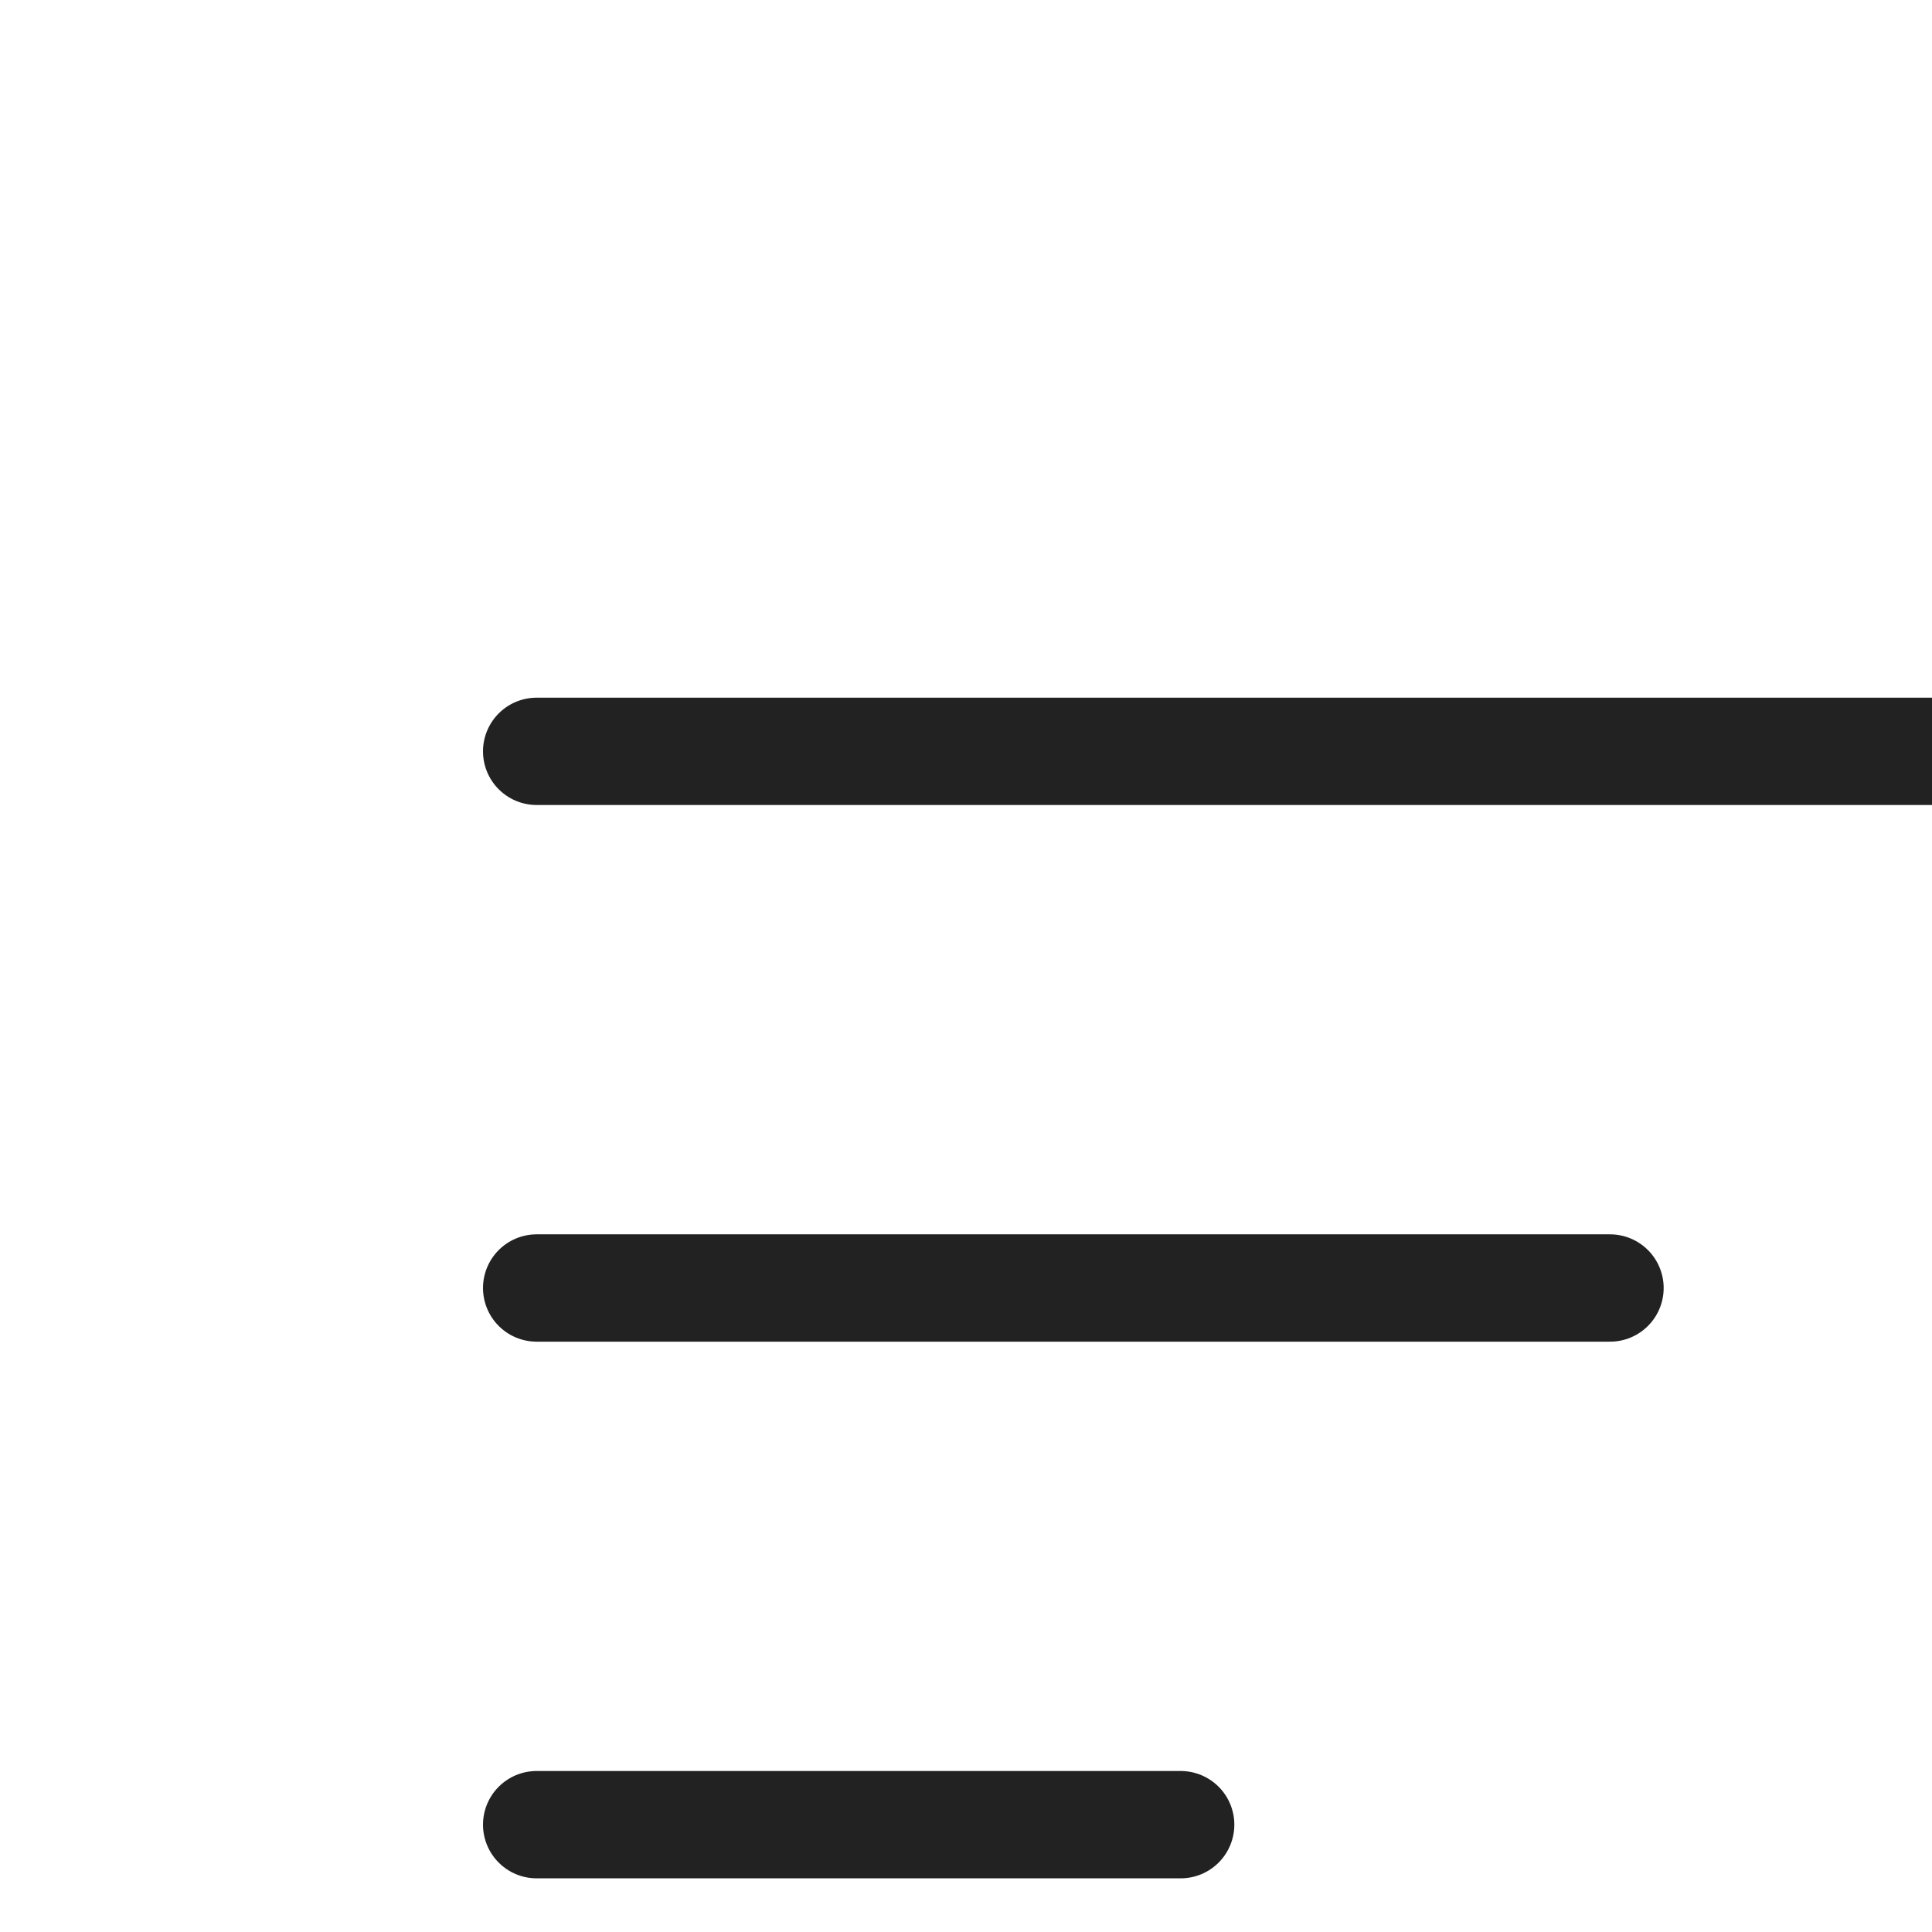
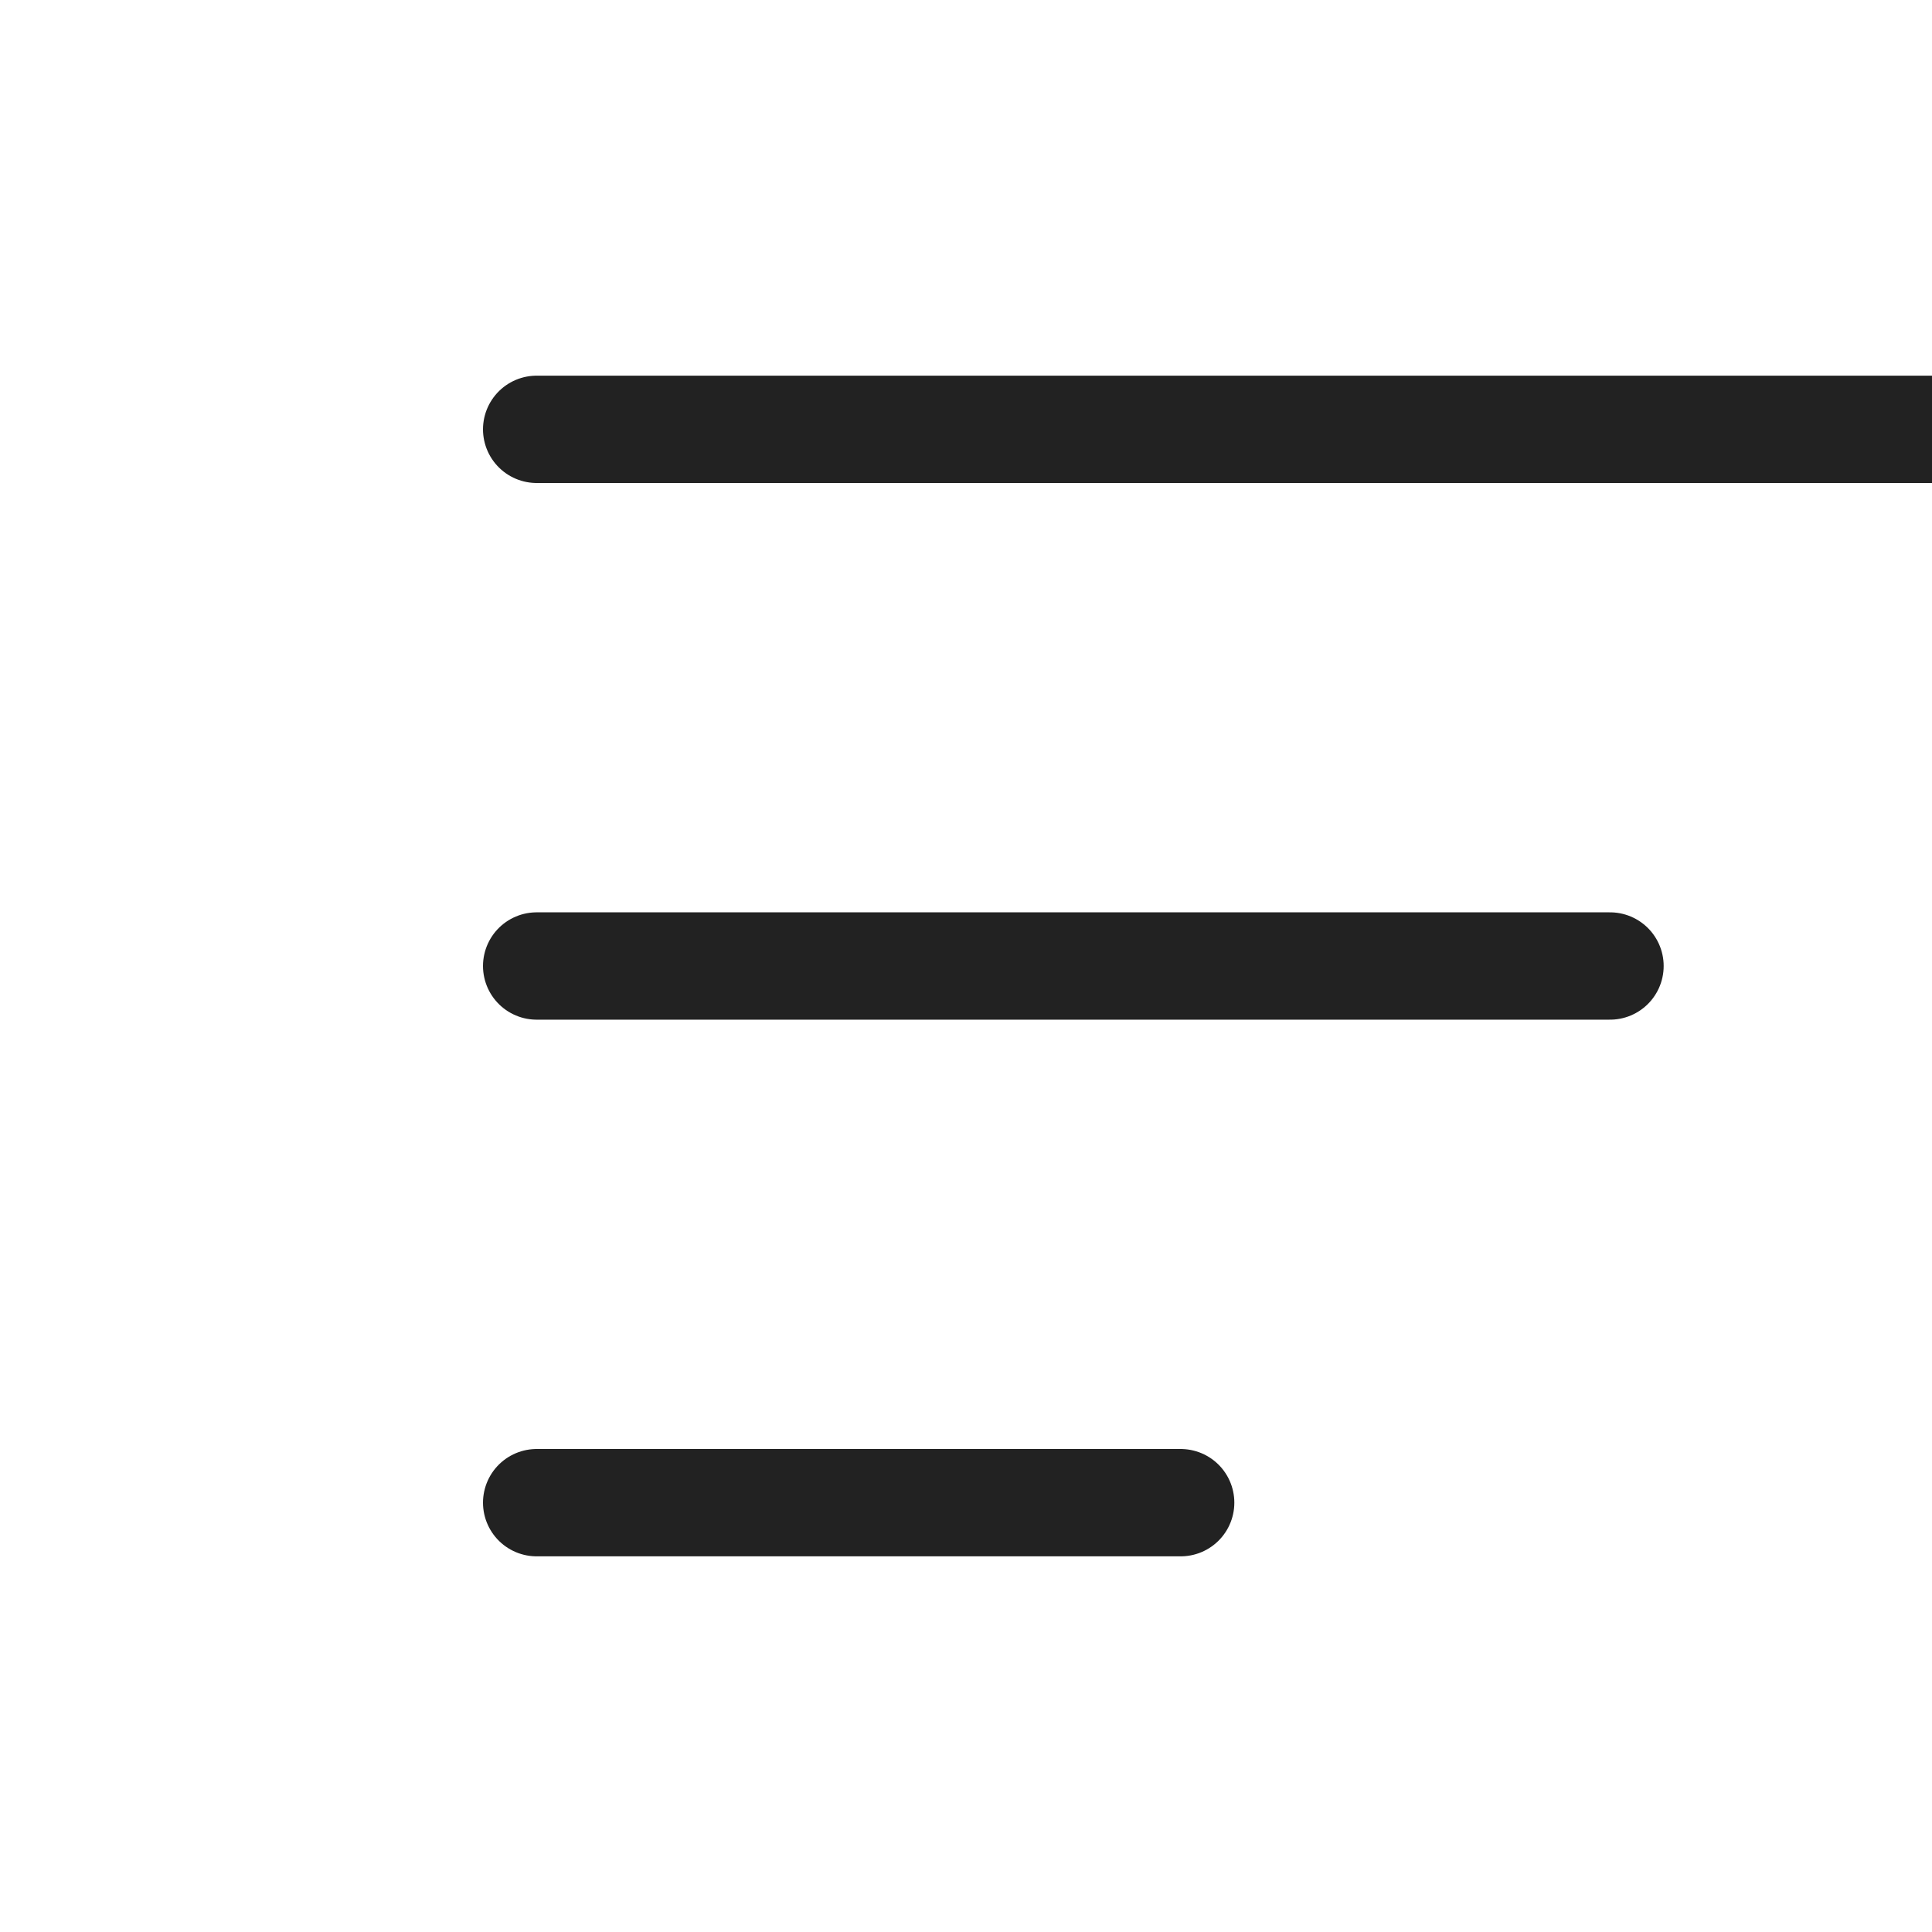
- <svg xmlns="http://www.w3.org/2000/svg" width="24" height="24" viewBox="0 0 18 18" fill="none">
+ <svg xmlns="http://www.w3.org/2000/svg" width="24" height="24" viewBox="0 3 18 18" fill="none">
  <path d="M5 7H19" stroke="#222222" stroke-linecap="round" />
  <path d="M5 12H15" stroke="#222222" stroke-linecap="round" />
  <path d="M5 17H11" stroke="#222222" stroke-linecap="round" />
</svg>
